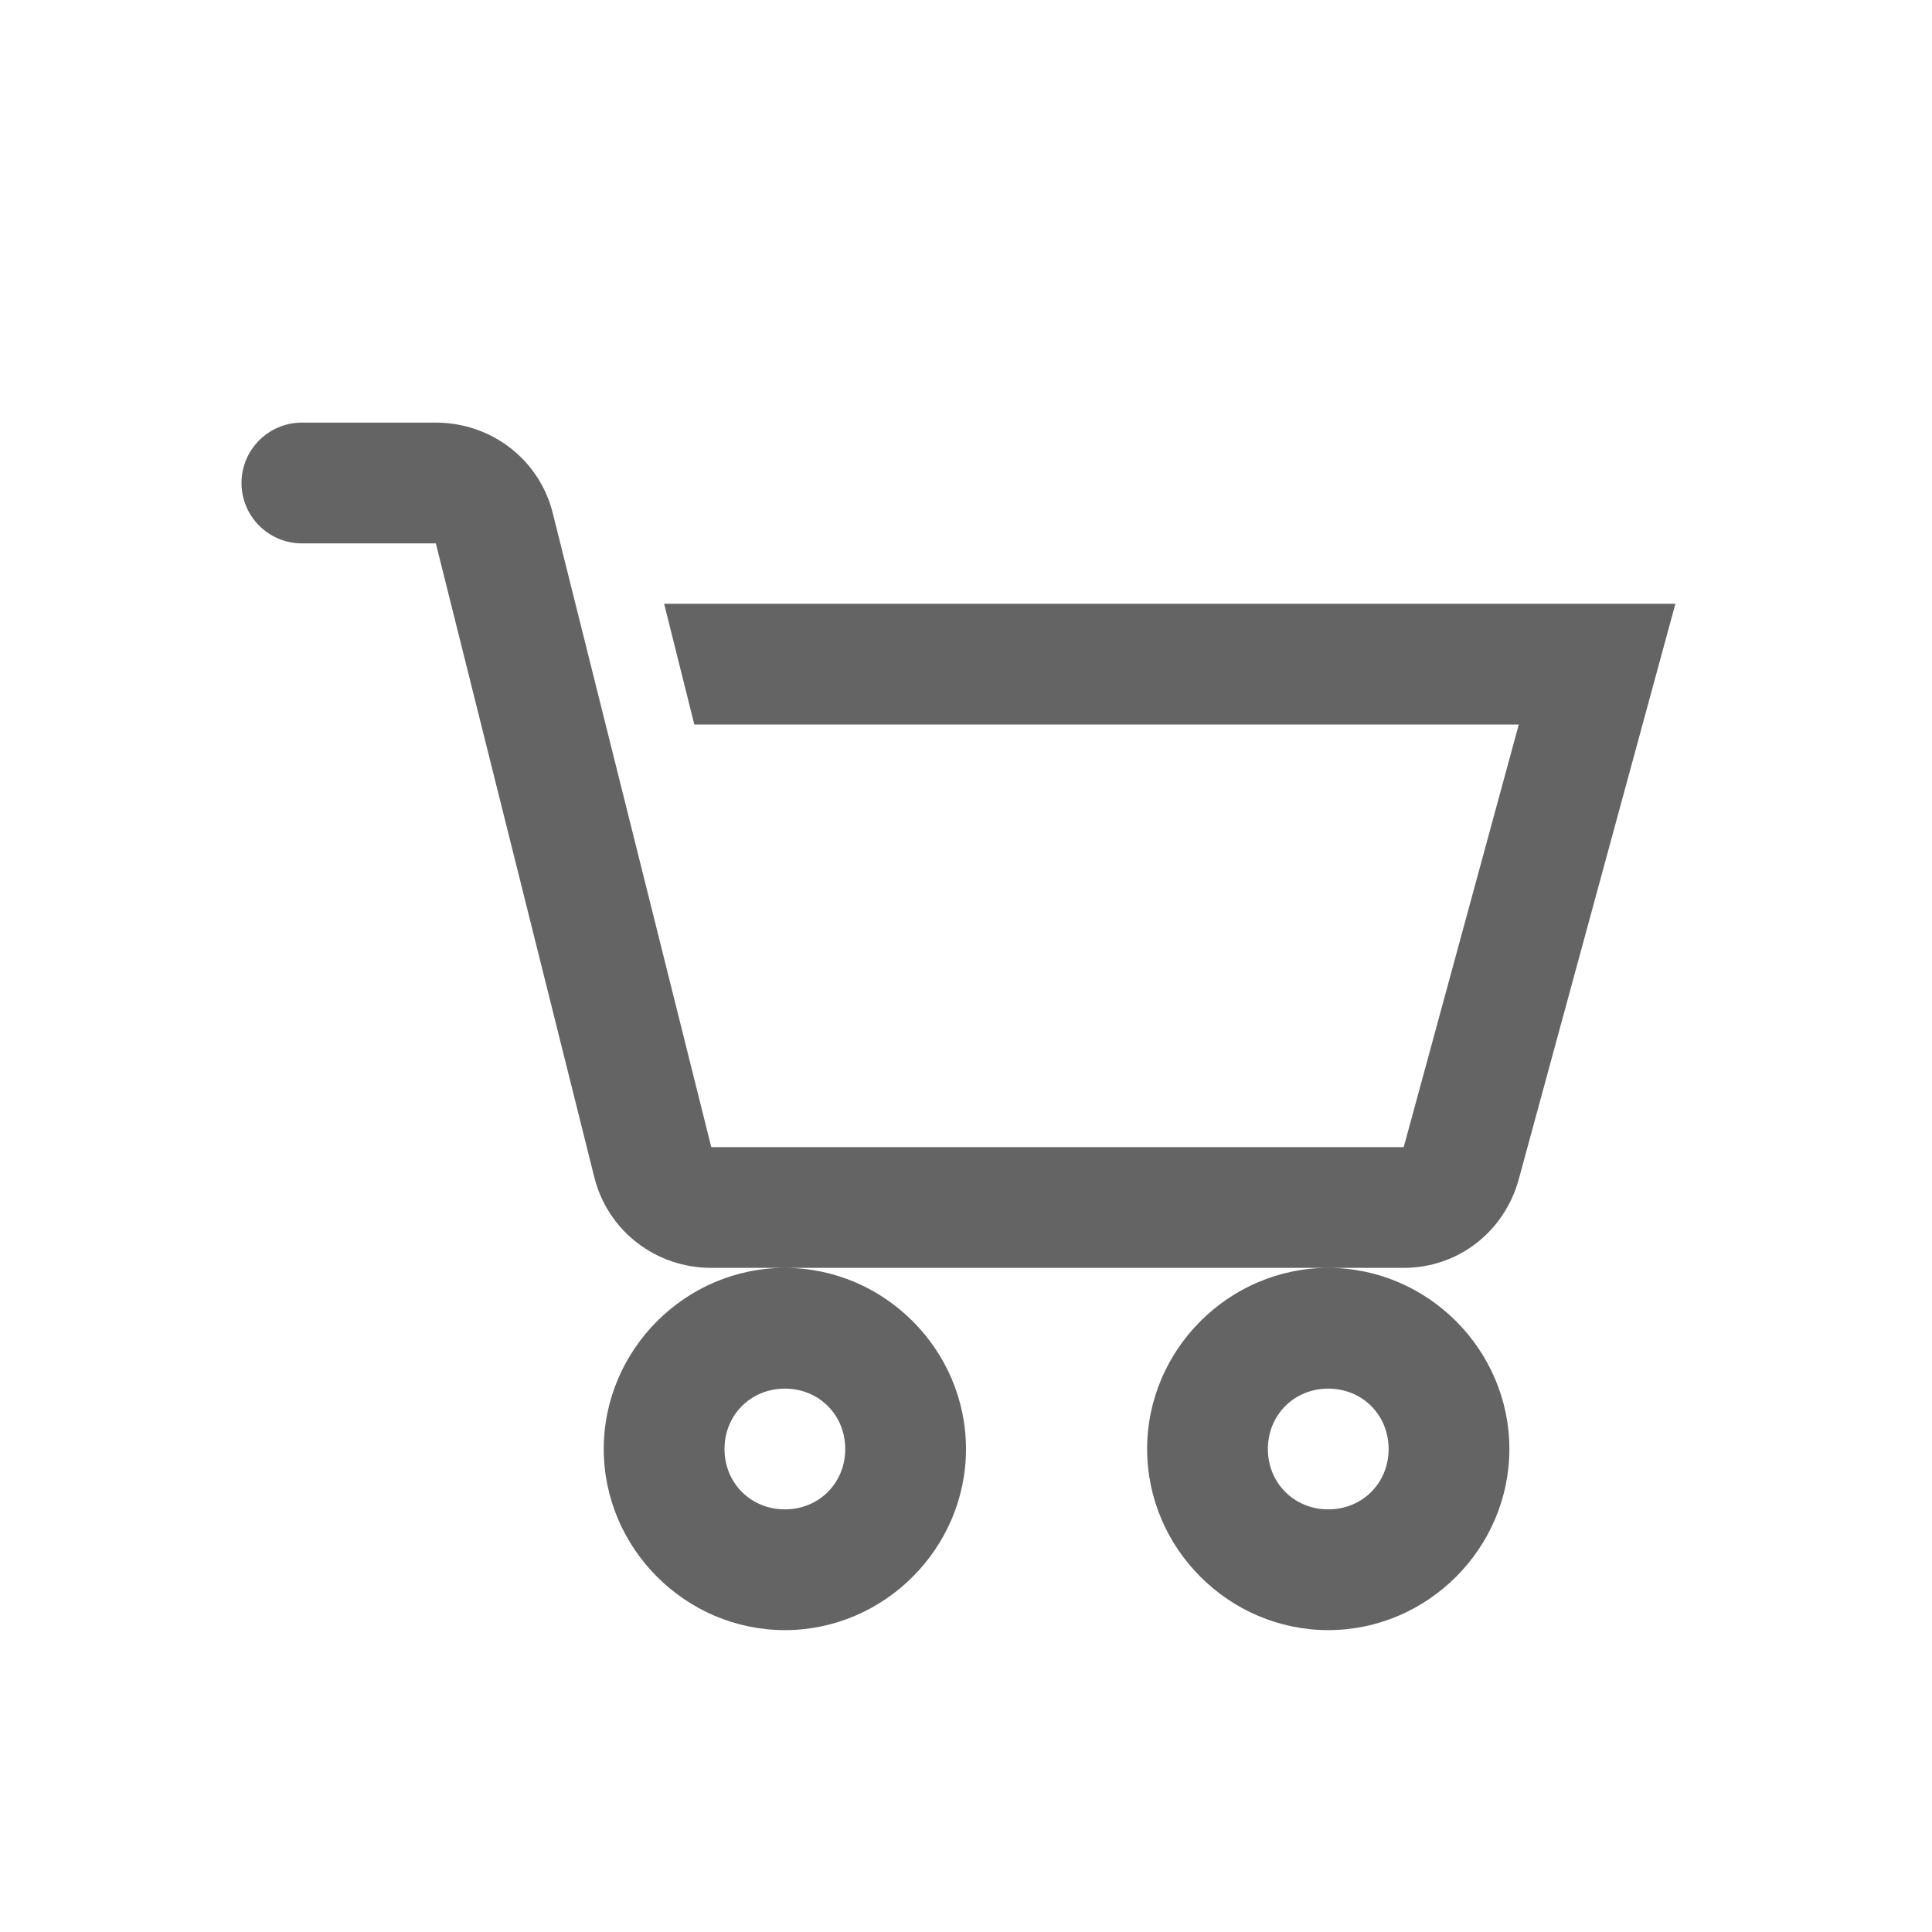
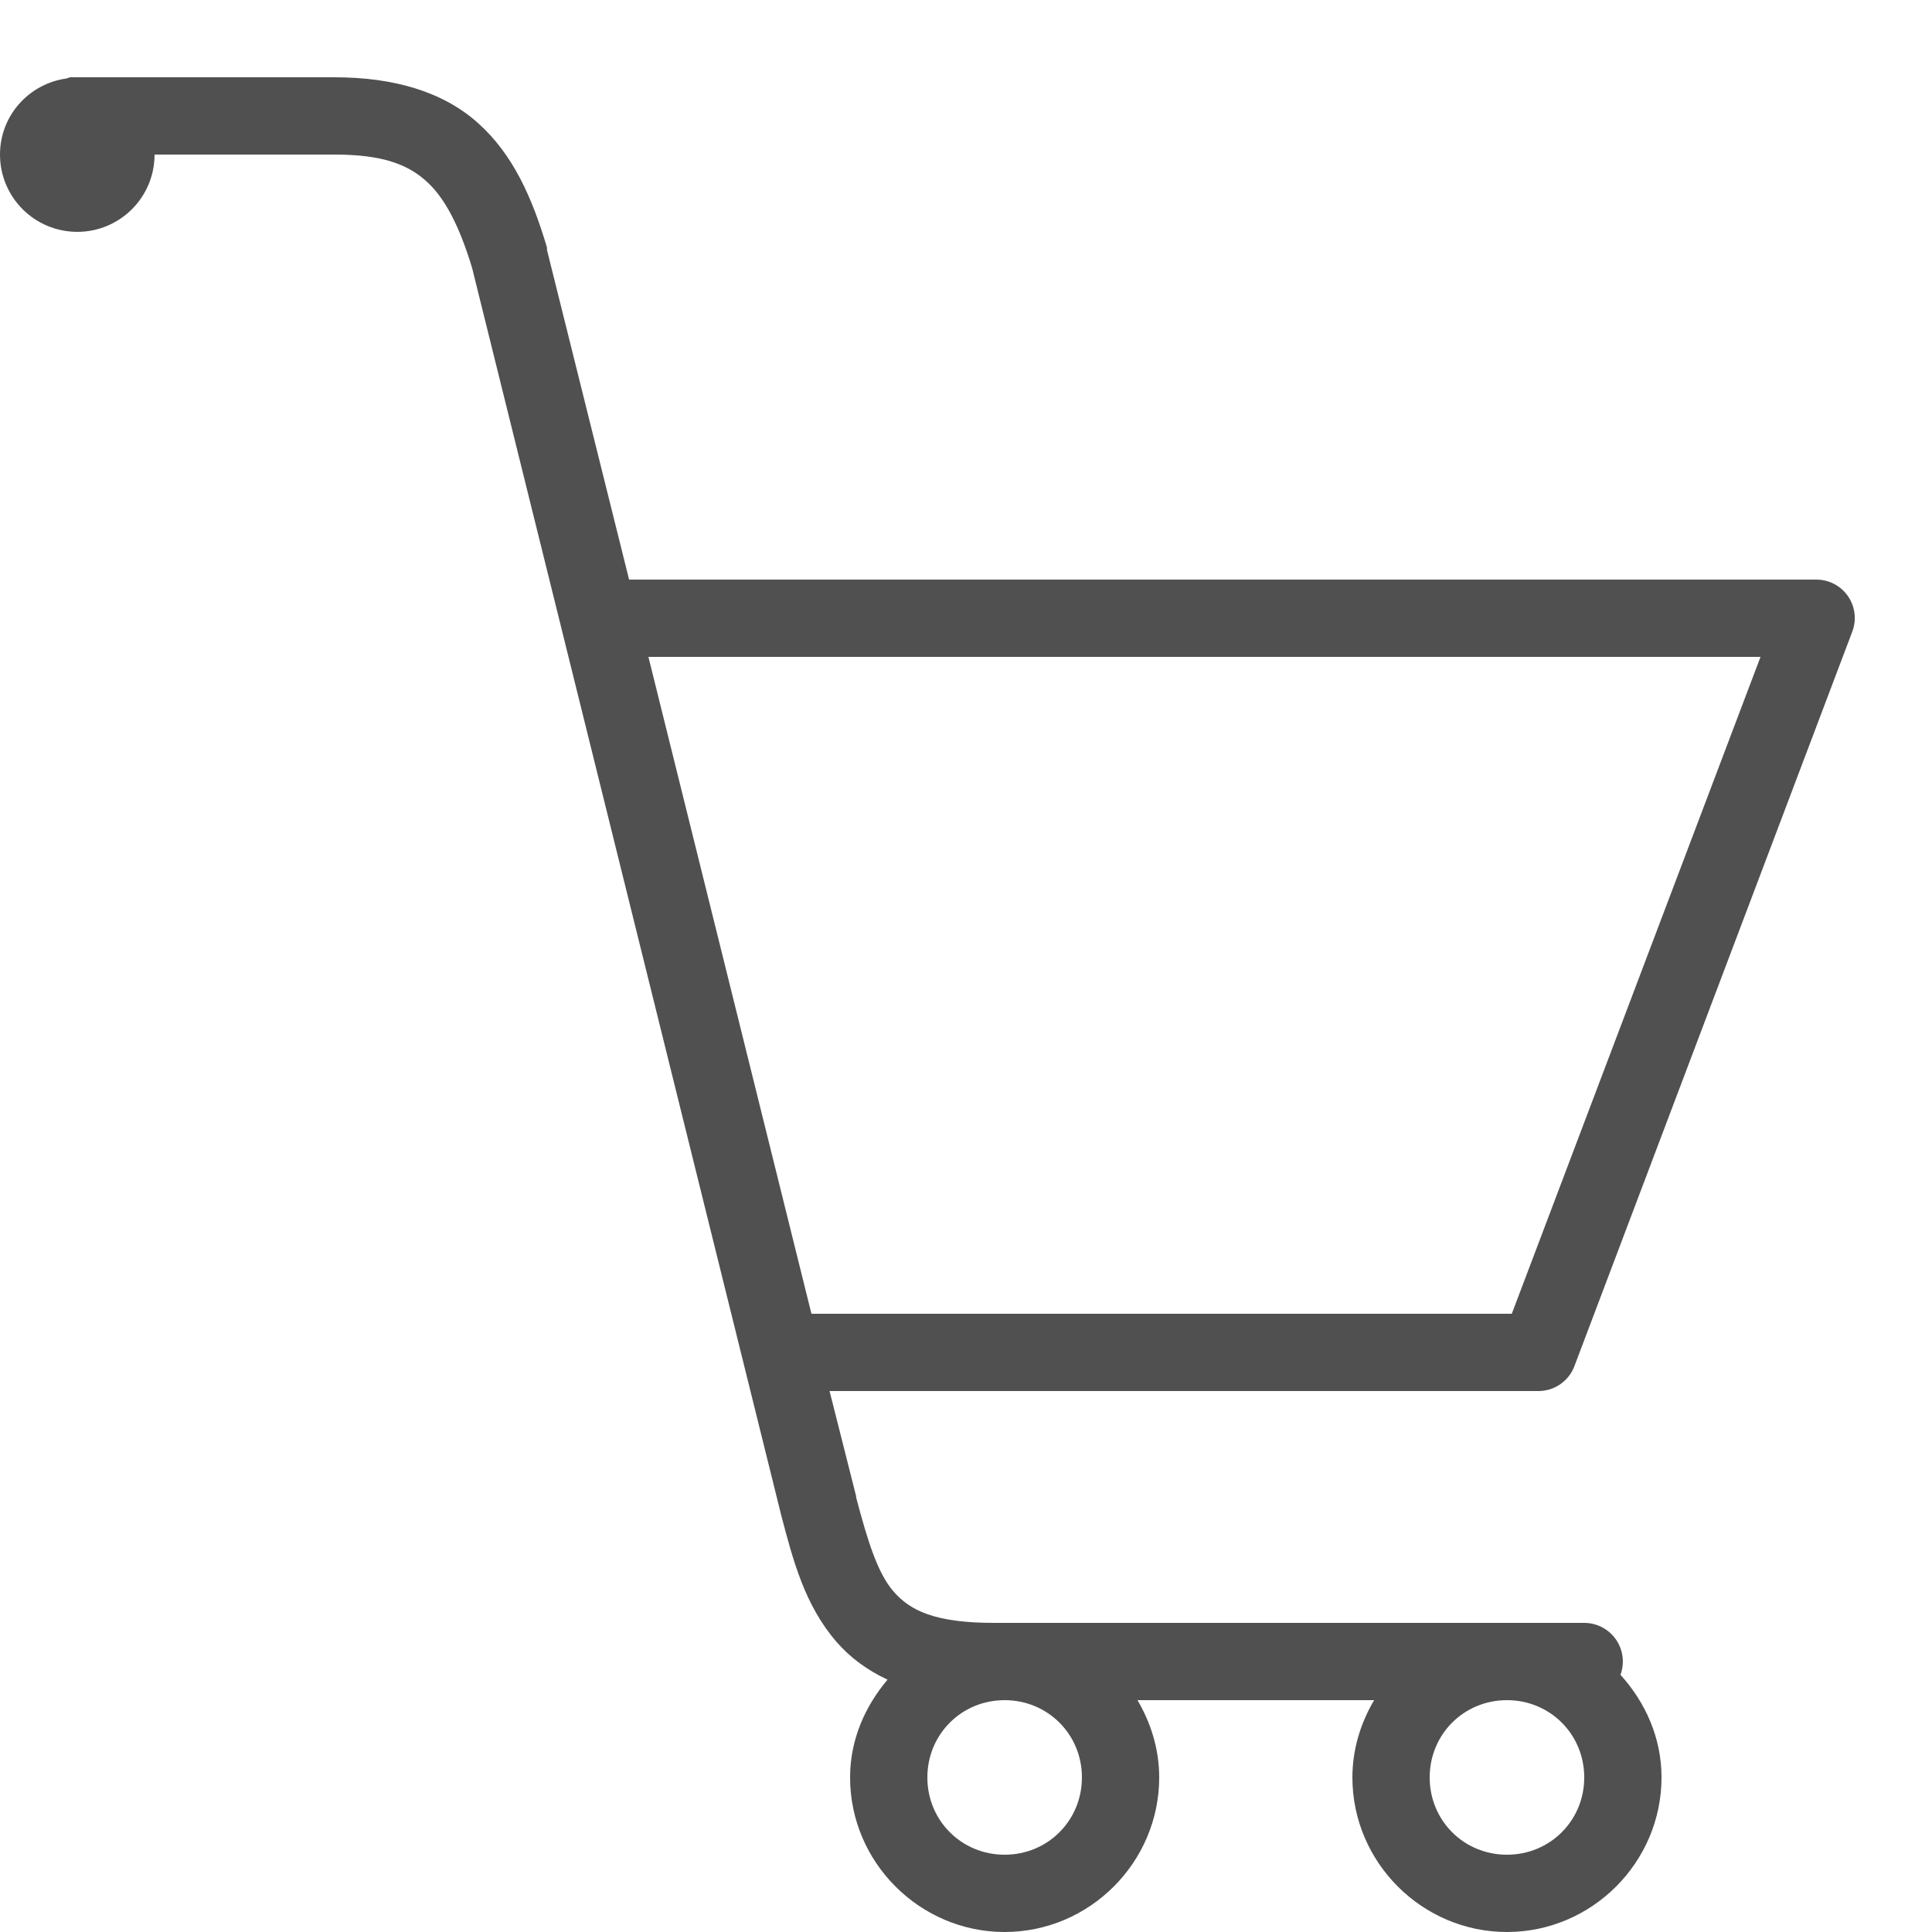
- <svg xmlns="http://www.w3.org/2000/svg" style="fill:#000000;fill-opacity:0.608" viewBox="0 0 32 32">
-   <path color="#000" d="M 5 7 C 4.448 7 4 7.448 4 8 C 4 8.552 4.448 9 5 9 L 7.219 9 L 9.844 19.5 C 10.067 20.39 10.864 21 11.781 21 L 13 21 L 22 21 L 23.25 21 C 24.152 21 24.918 20.401 25.156 19.531 L 27.75 10 L 11 10 L 11.5 12 L 25.156 12 L 23.25 19 L 11.781 19 L 9.156 8.5 C 8.934 7.61 8.137 7 7.219 7 L 5 7 z M 22 21 C 20.355 21 19 22.355 19 24 C 19 25.645 20.355 27 22 27 C 23.645 27 25 25.645 25 24 C 25 22.355 23.645 21 22 21 z M 13 21 C 11.355 21 10 22.355 10 24 C 10 25.645 11.355 27 13 27 C 14.645 27 16 25.645 16 24 C 16 22.355 14.645 21 13 21 z M 13 23 C 13.564 23 14 23.436 14 24 C 14 24.564 13.564 25 13 25 C 12.436 25 12 24.564 12 24 C 12 23.436 12.436 23 13 23 z M 22 23 C 22.564 23 23 23.436 23 24 C 23 24.564 22.564 25 22 25 C 21.436 25 21 24.564 21 24 C 21 23.436 21.436 23 22 23 z" font-family="Bitstream Vera Sans" overflow="visible" style="text-indent:0;text-align:start;line-height:normal;text-transform:none;block-progression:tb;-inkscape-font-specification:Bitstream Vera Sans" />
+ <svg xmlns="http://www.w3.org/2000/svg" height="50" style="fill:#000000;fill-opacity:0.686" viewBox="0 0 50 50" width="50">
+   <path color="#000" d="M 1.812 2 A 1.001 1.001 0 0 0 1.719 2.031 C 0.748 2.168 0 2.991 0 4 C 0 5.105 0.895 6 2 6 C 3.105 6 4 5.105 4 4 L 8.656 4 C 9.903 4 10.55 4.256 11.031 4.688 C 11.505 5.112 11.886 5.834 12.219 6.938 L 20.219 39.219 C 20.521 40.365 20.822 41.542 21.656 42.5 C 22.004 42.899 22.441 43.223 22.969 43.469 C 22.384 44.165 22 45.027 22 46 C 22 48.197 23.803 50 26 50 C 28.197 50 30 48.197 30 46 C 30 45.268 29.786 44.593 29.438 44 L 35.562 44 C 35.214 44.593 35 45.268 35 46 C 35 48.197 36.803 50 39 50 C 41.197 50 43 48.197 43 46 C 43 44.972 42.582 44.055 41.938 43.344 A 1 1 0 0 0 41 42 L 25.719 42 C 24.178 42 23.547 41.672 23.125 41.188 C 22.708 40.708 22.451 39.866 22.156 38.75 L 22.156 38.719 L 21.469 36 L 39.812 36 A 0.994 0.994 0 0 0 40.75 35.344 L 47.938 16.344 A 0.994 0.994 0 0 0 47 15 L 16.281 15 L 14.156 6.469 A 0.994 0.994 0 0 0 14.156 6.406 C 13.774 5.118 13.279 3.998 12.375 3.188 C 11.471 2.377 10.205 2 8.656 2 L 2 2 A 0.994 0.994 0 0 0 1.906 2 A 1.001 1.001 0 0 0 1.812 2 z M 16.781 17 L 45.562 17 L 39.125 34 L 21 34 L 16.781 17 z M 26 44 C 27.116 44 28 44.884 28 46 C 28 47.116 27.116 48 26 48 C 24.884 48 24 47.116 24 46 C 24 44.884 24.884 44 26 44 z M 39 44 C 40.116 44 41 44.884 41 46 C 41 47.116 40.116 48 39 48 C 37.884 48 37 47.116 37 46 C 37 44.884 37.884 44 39 44 z" enable-background="accumulate" font-family="Bitstream Vera Sans" overflow="visible" style="text-indent:0;text-align:start;line-height:normal;text-transform:none;block-progression:tb;-inkscape-font-specification:Bitstream Vera Sans" />
</svg>
